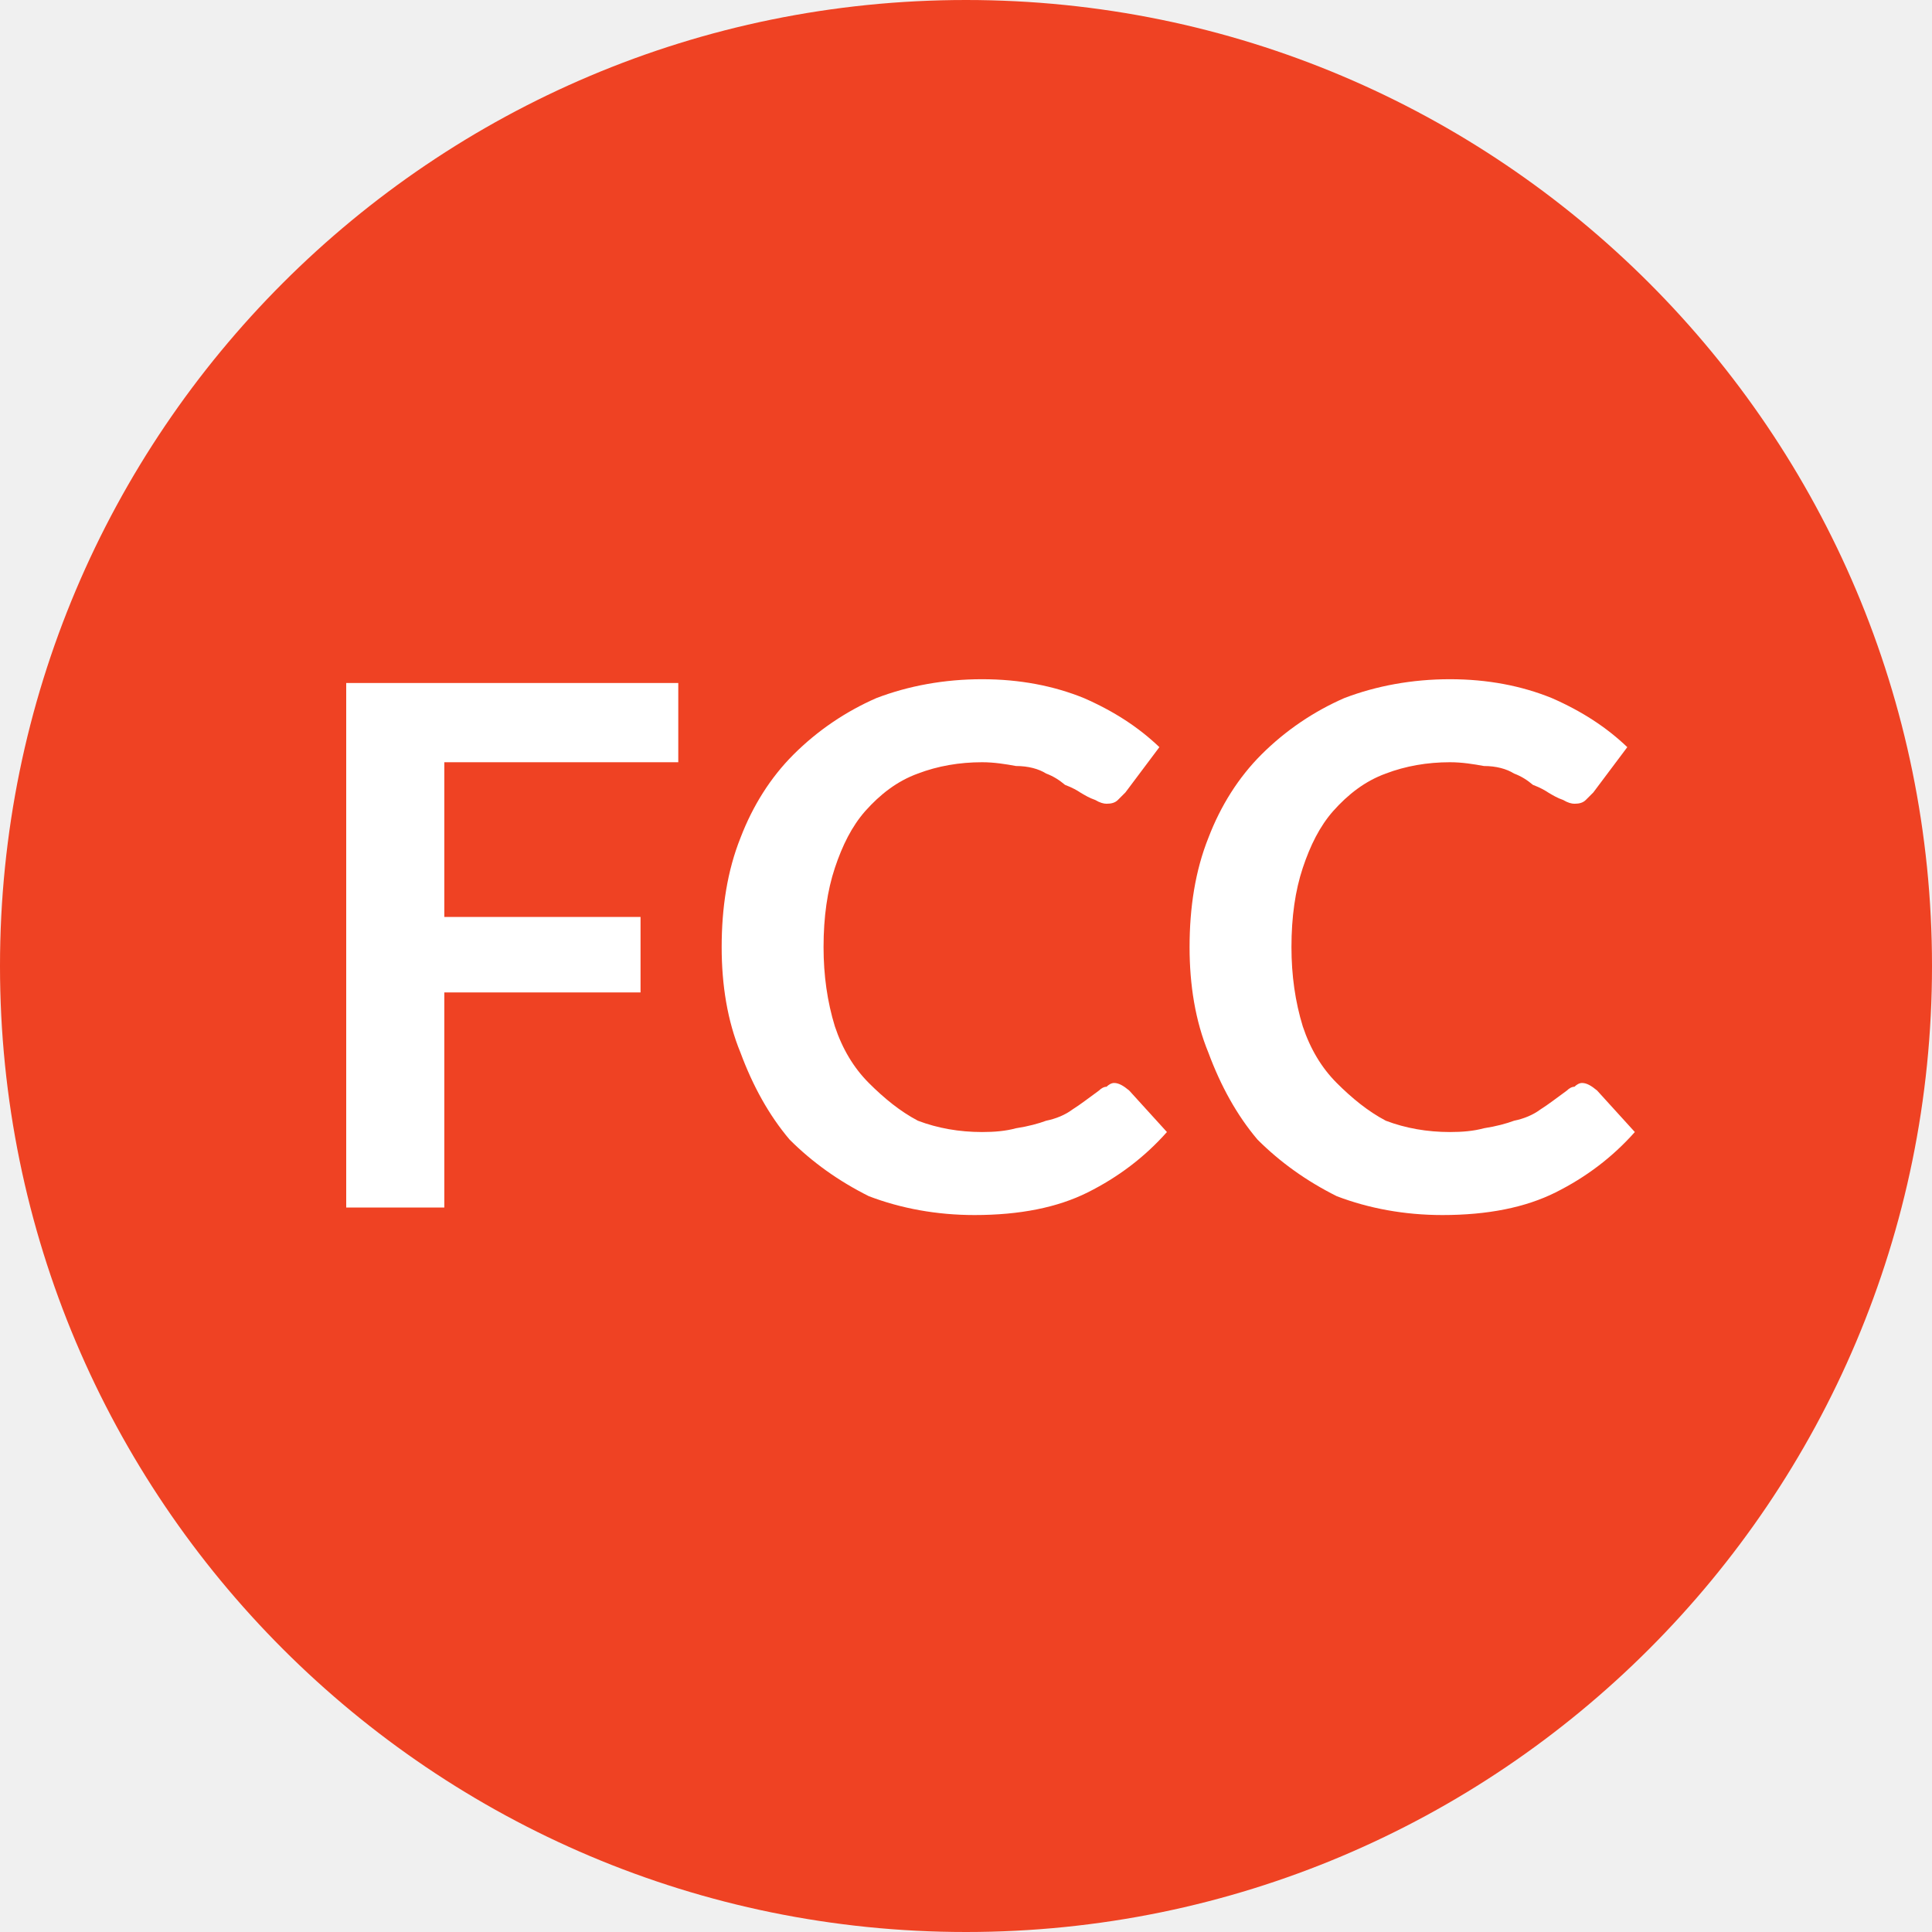
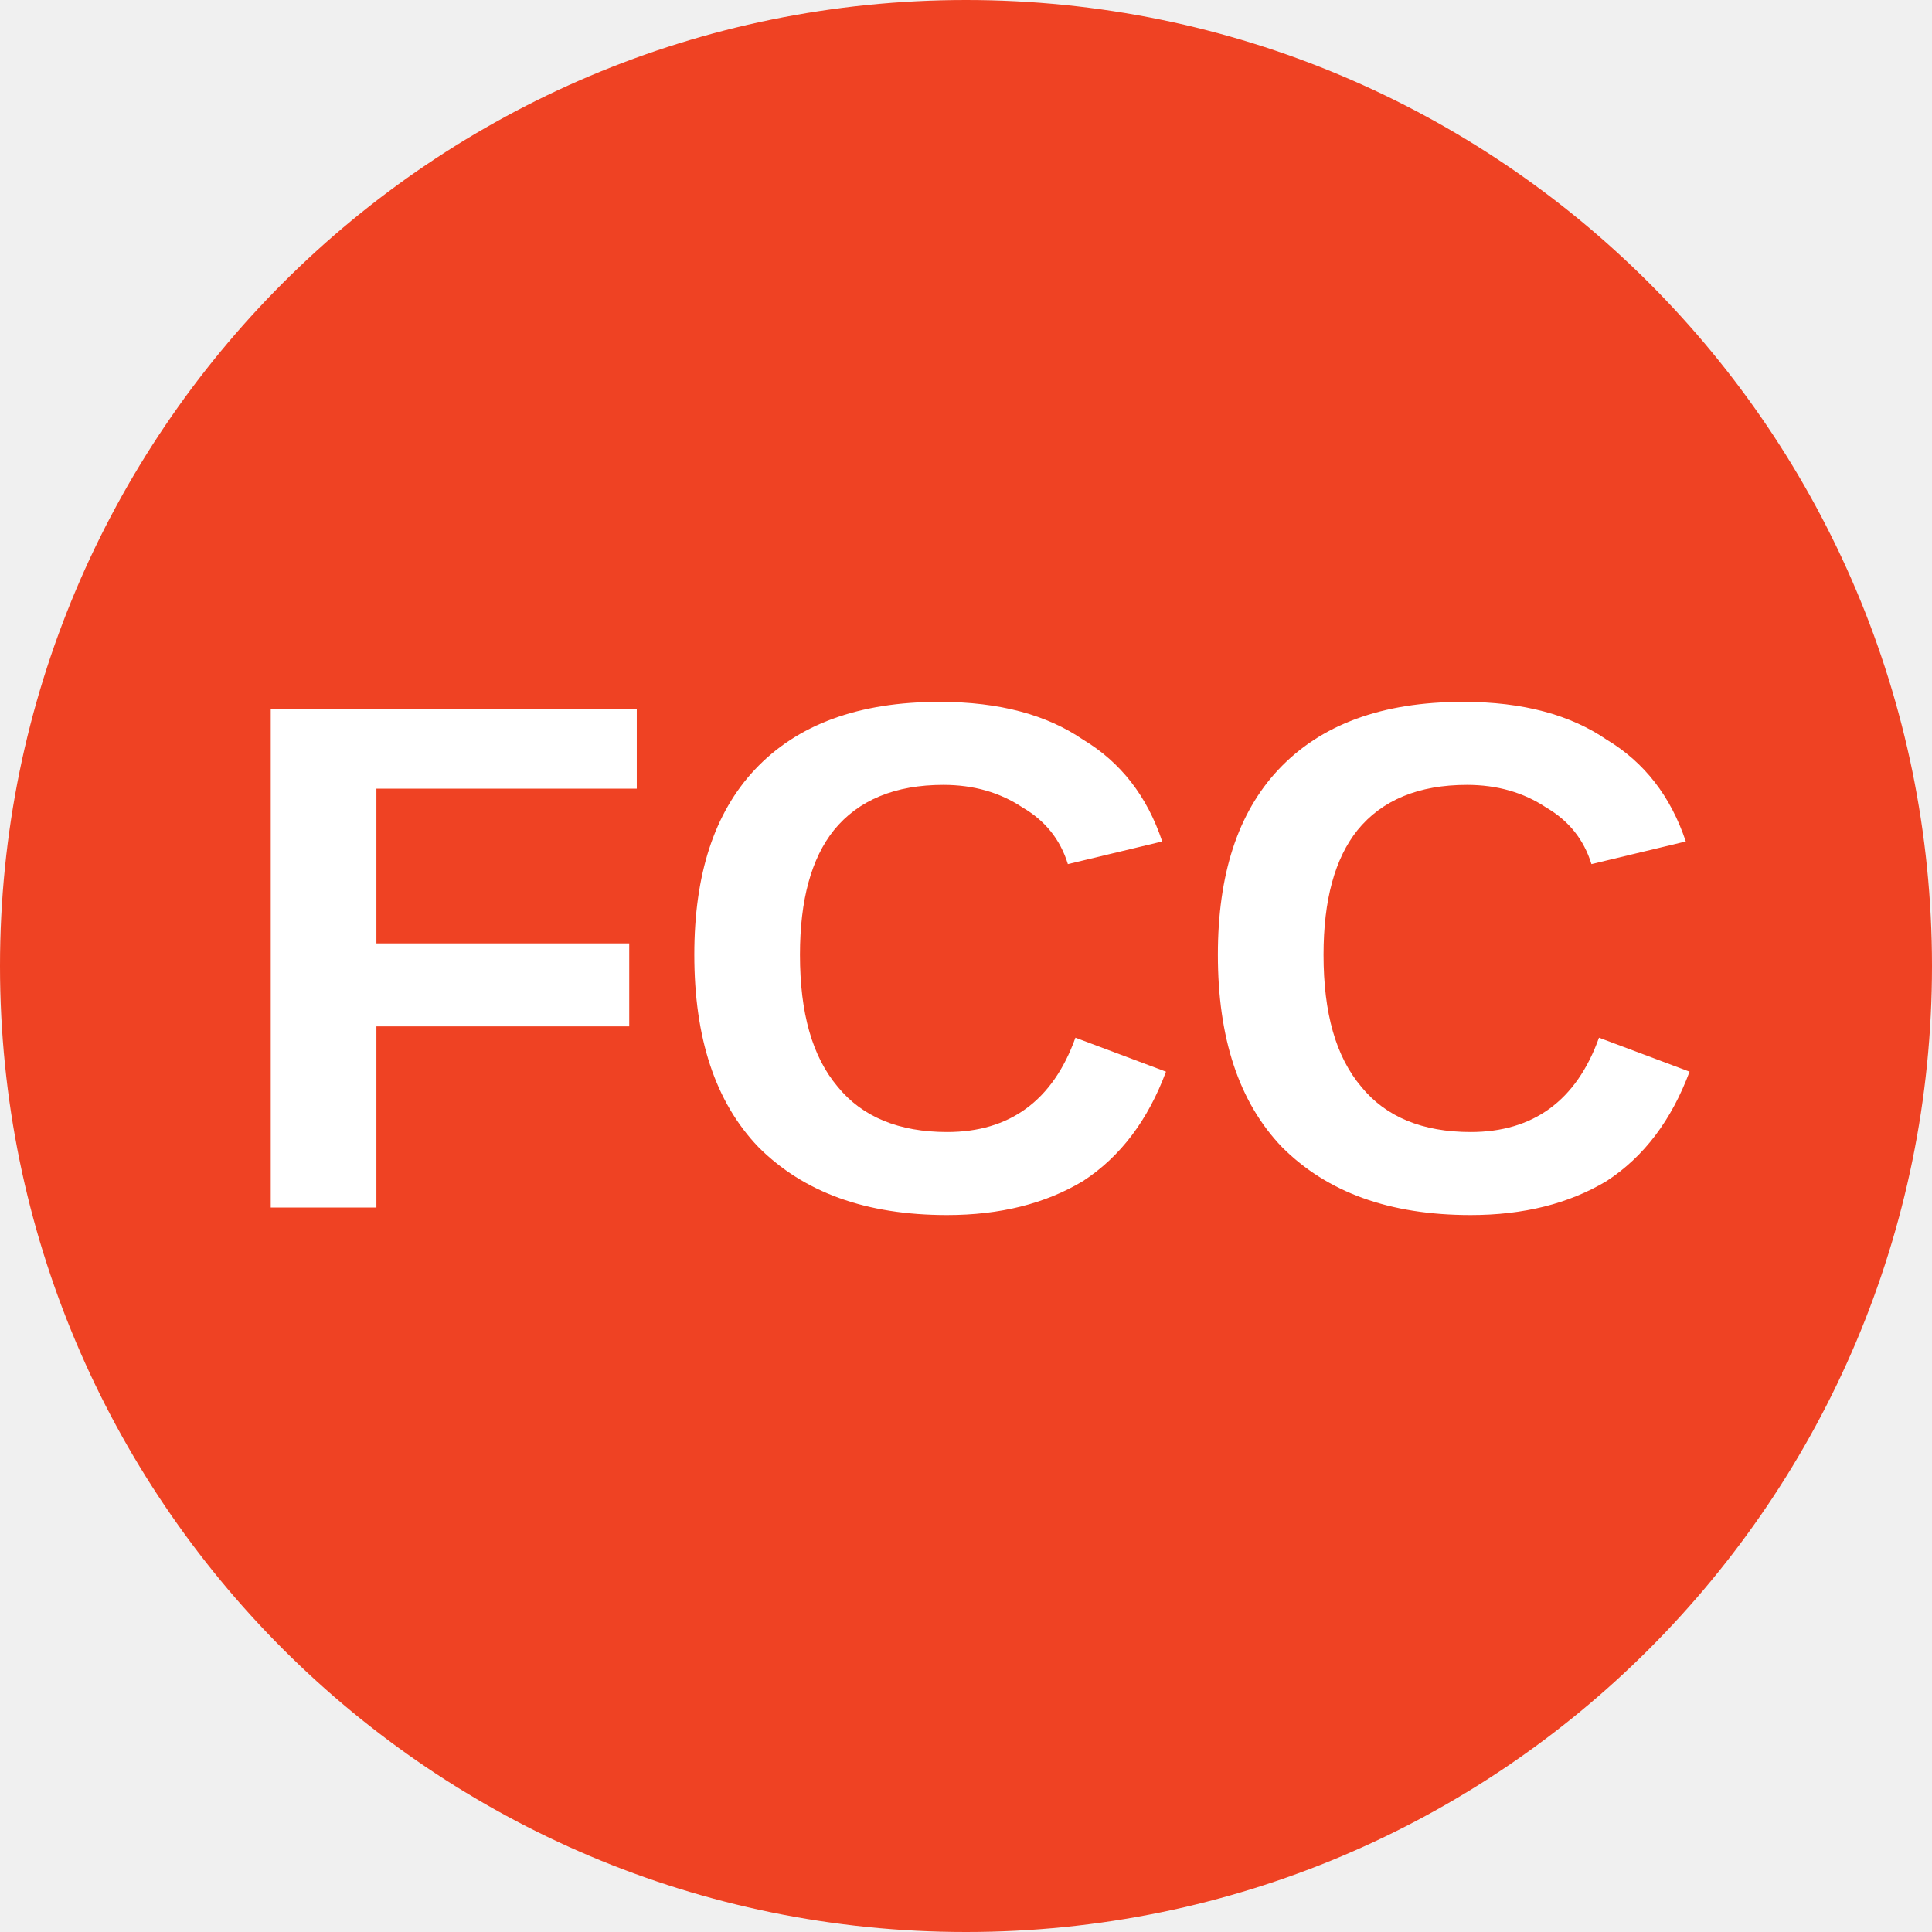
<svg xmlns="http://www.w3.org/2000/svg" viewBox="0 0 8 8">
  <circle cx="4" cy="4" r="4" fill="#ef4223" />
-   <text x="4" y="5" text-anchor="middle" font-weight="700" font-size="3" font-family="Lato" fill="#ffffff">FCC</text>
+   <text x="4" y="5" text-anchor="middle" font-weight="700" font-size="3" font-family="Arial" fill="#ffffff">FCC</text>
</svg>
